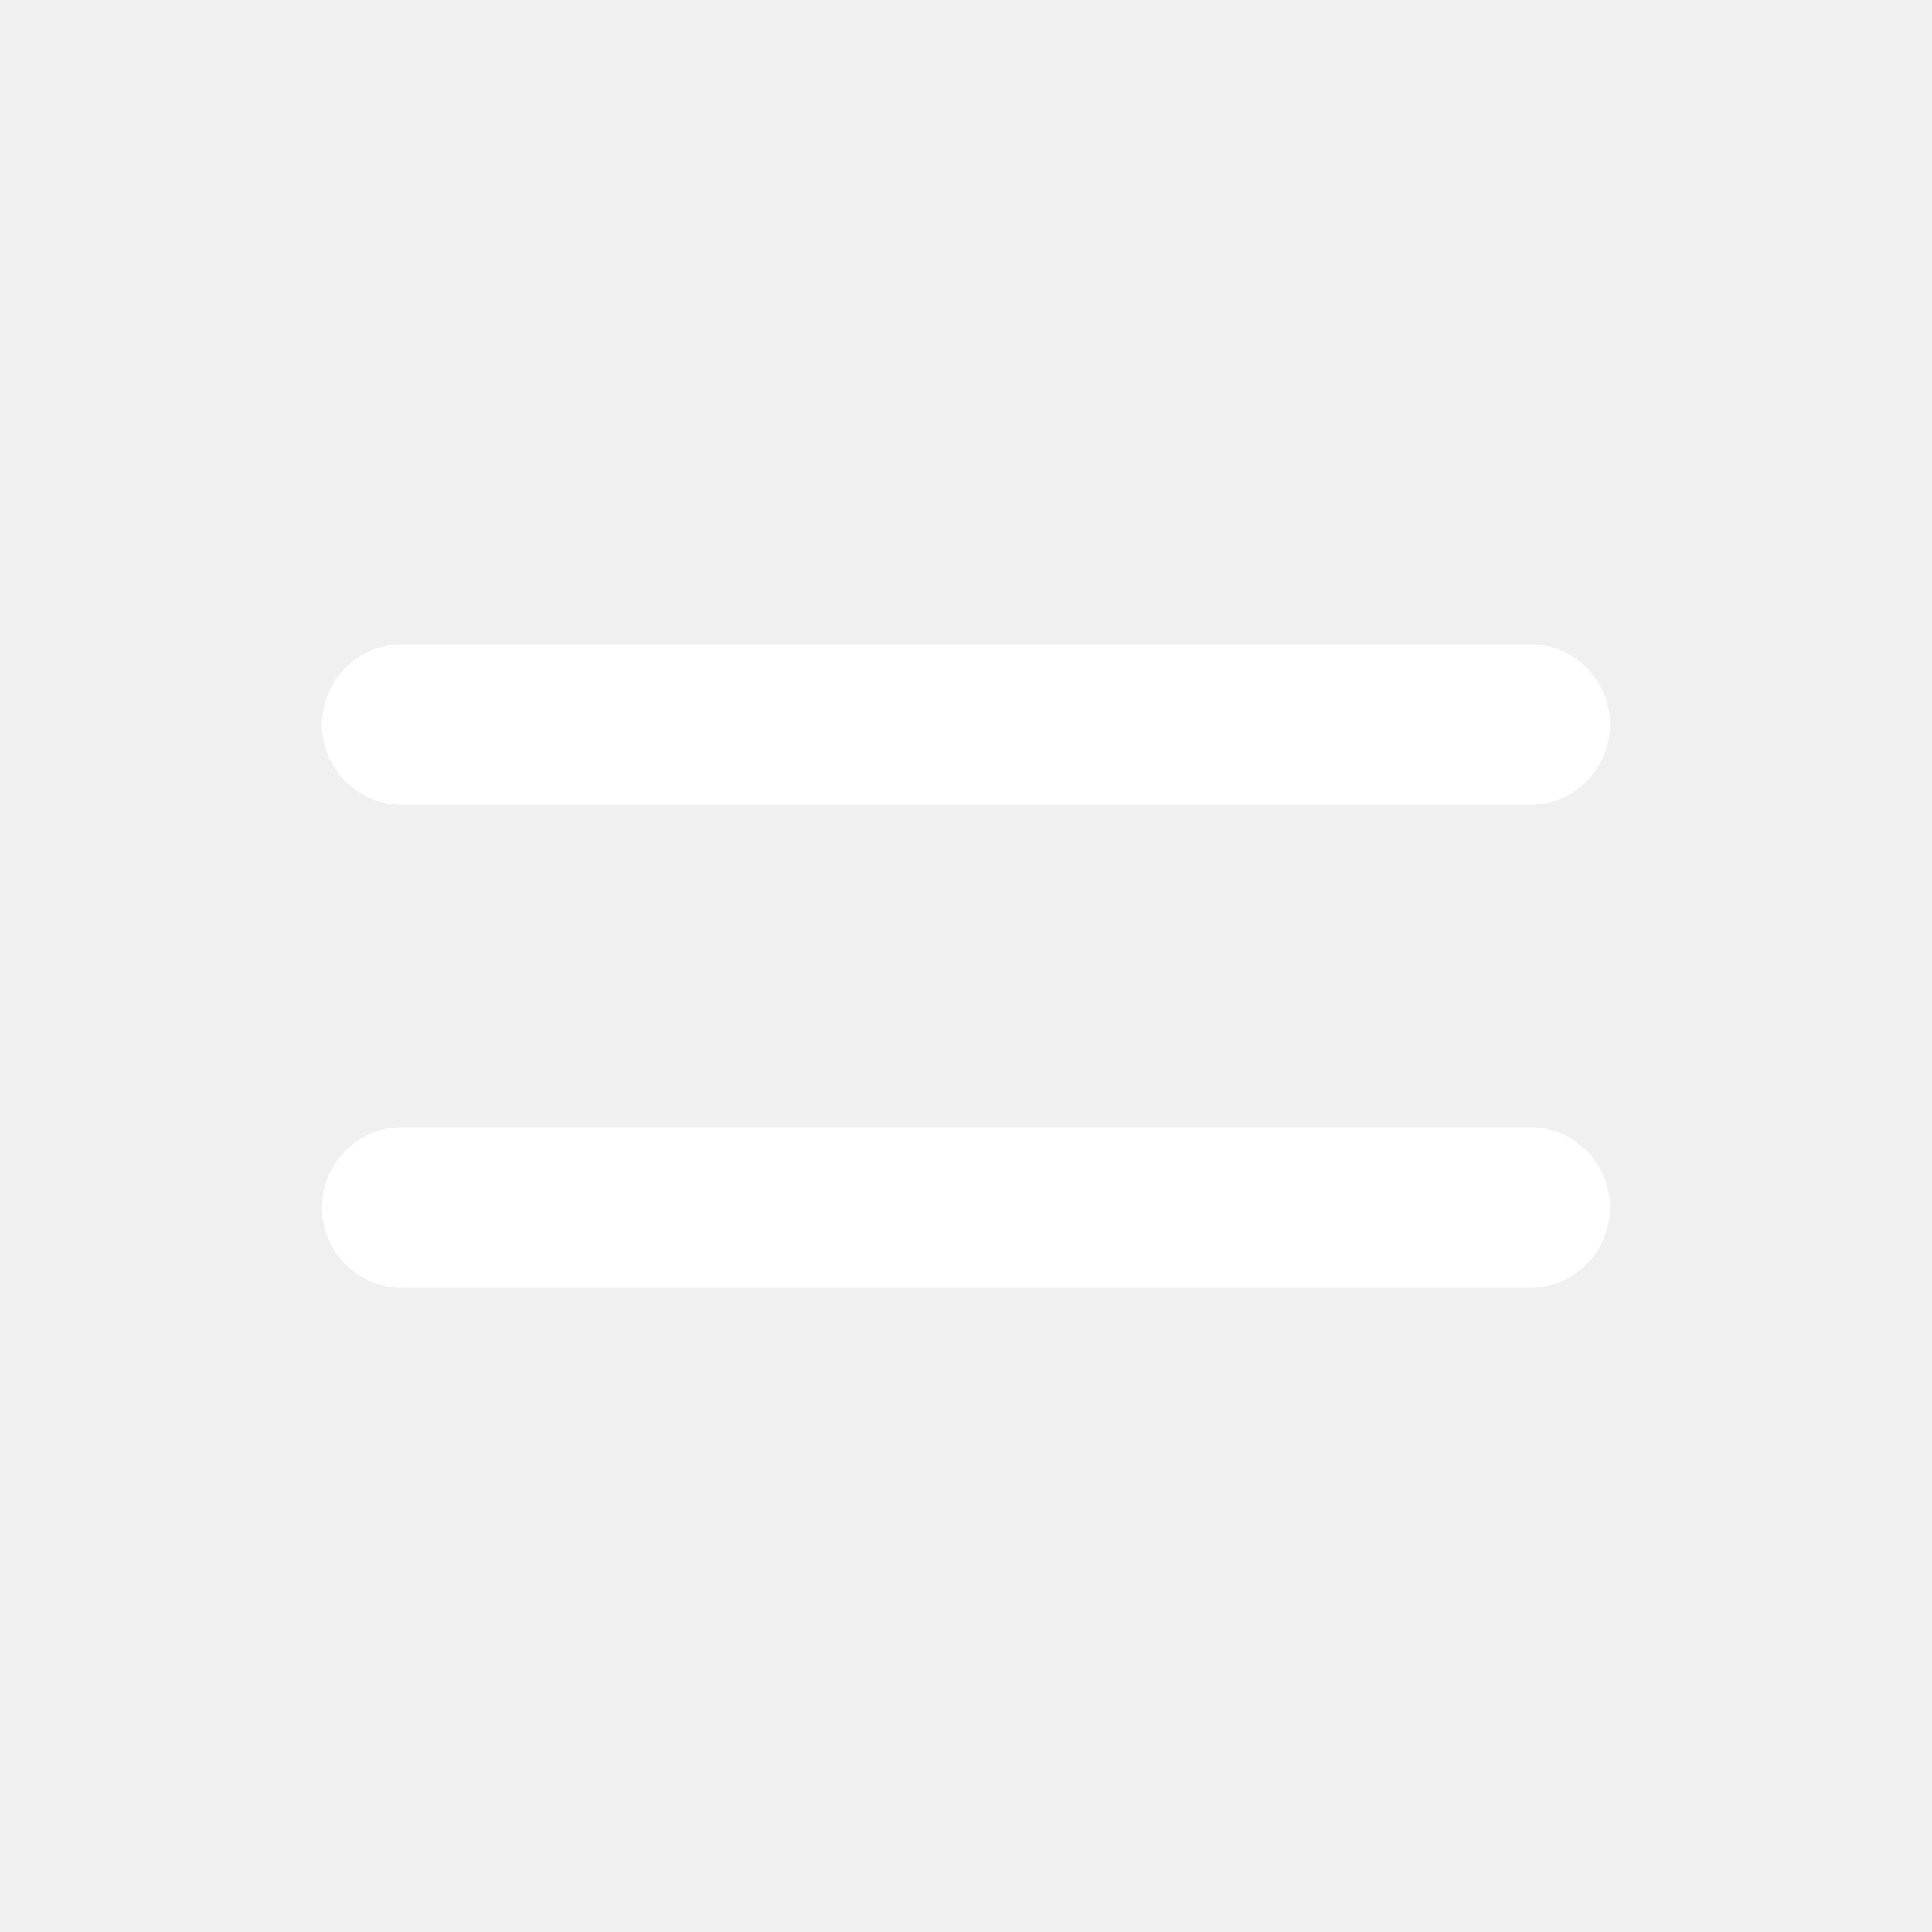
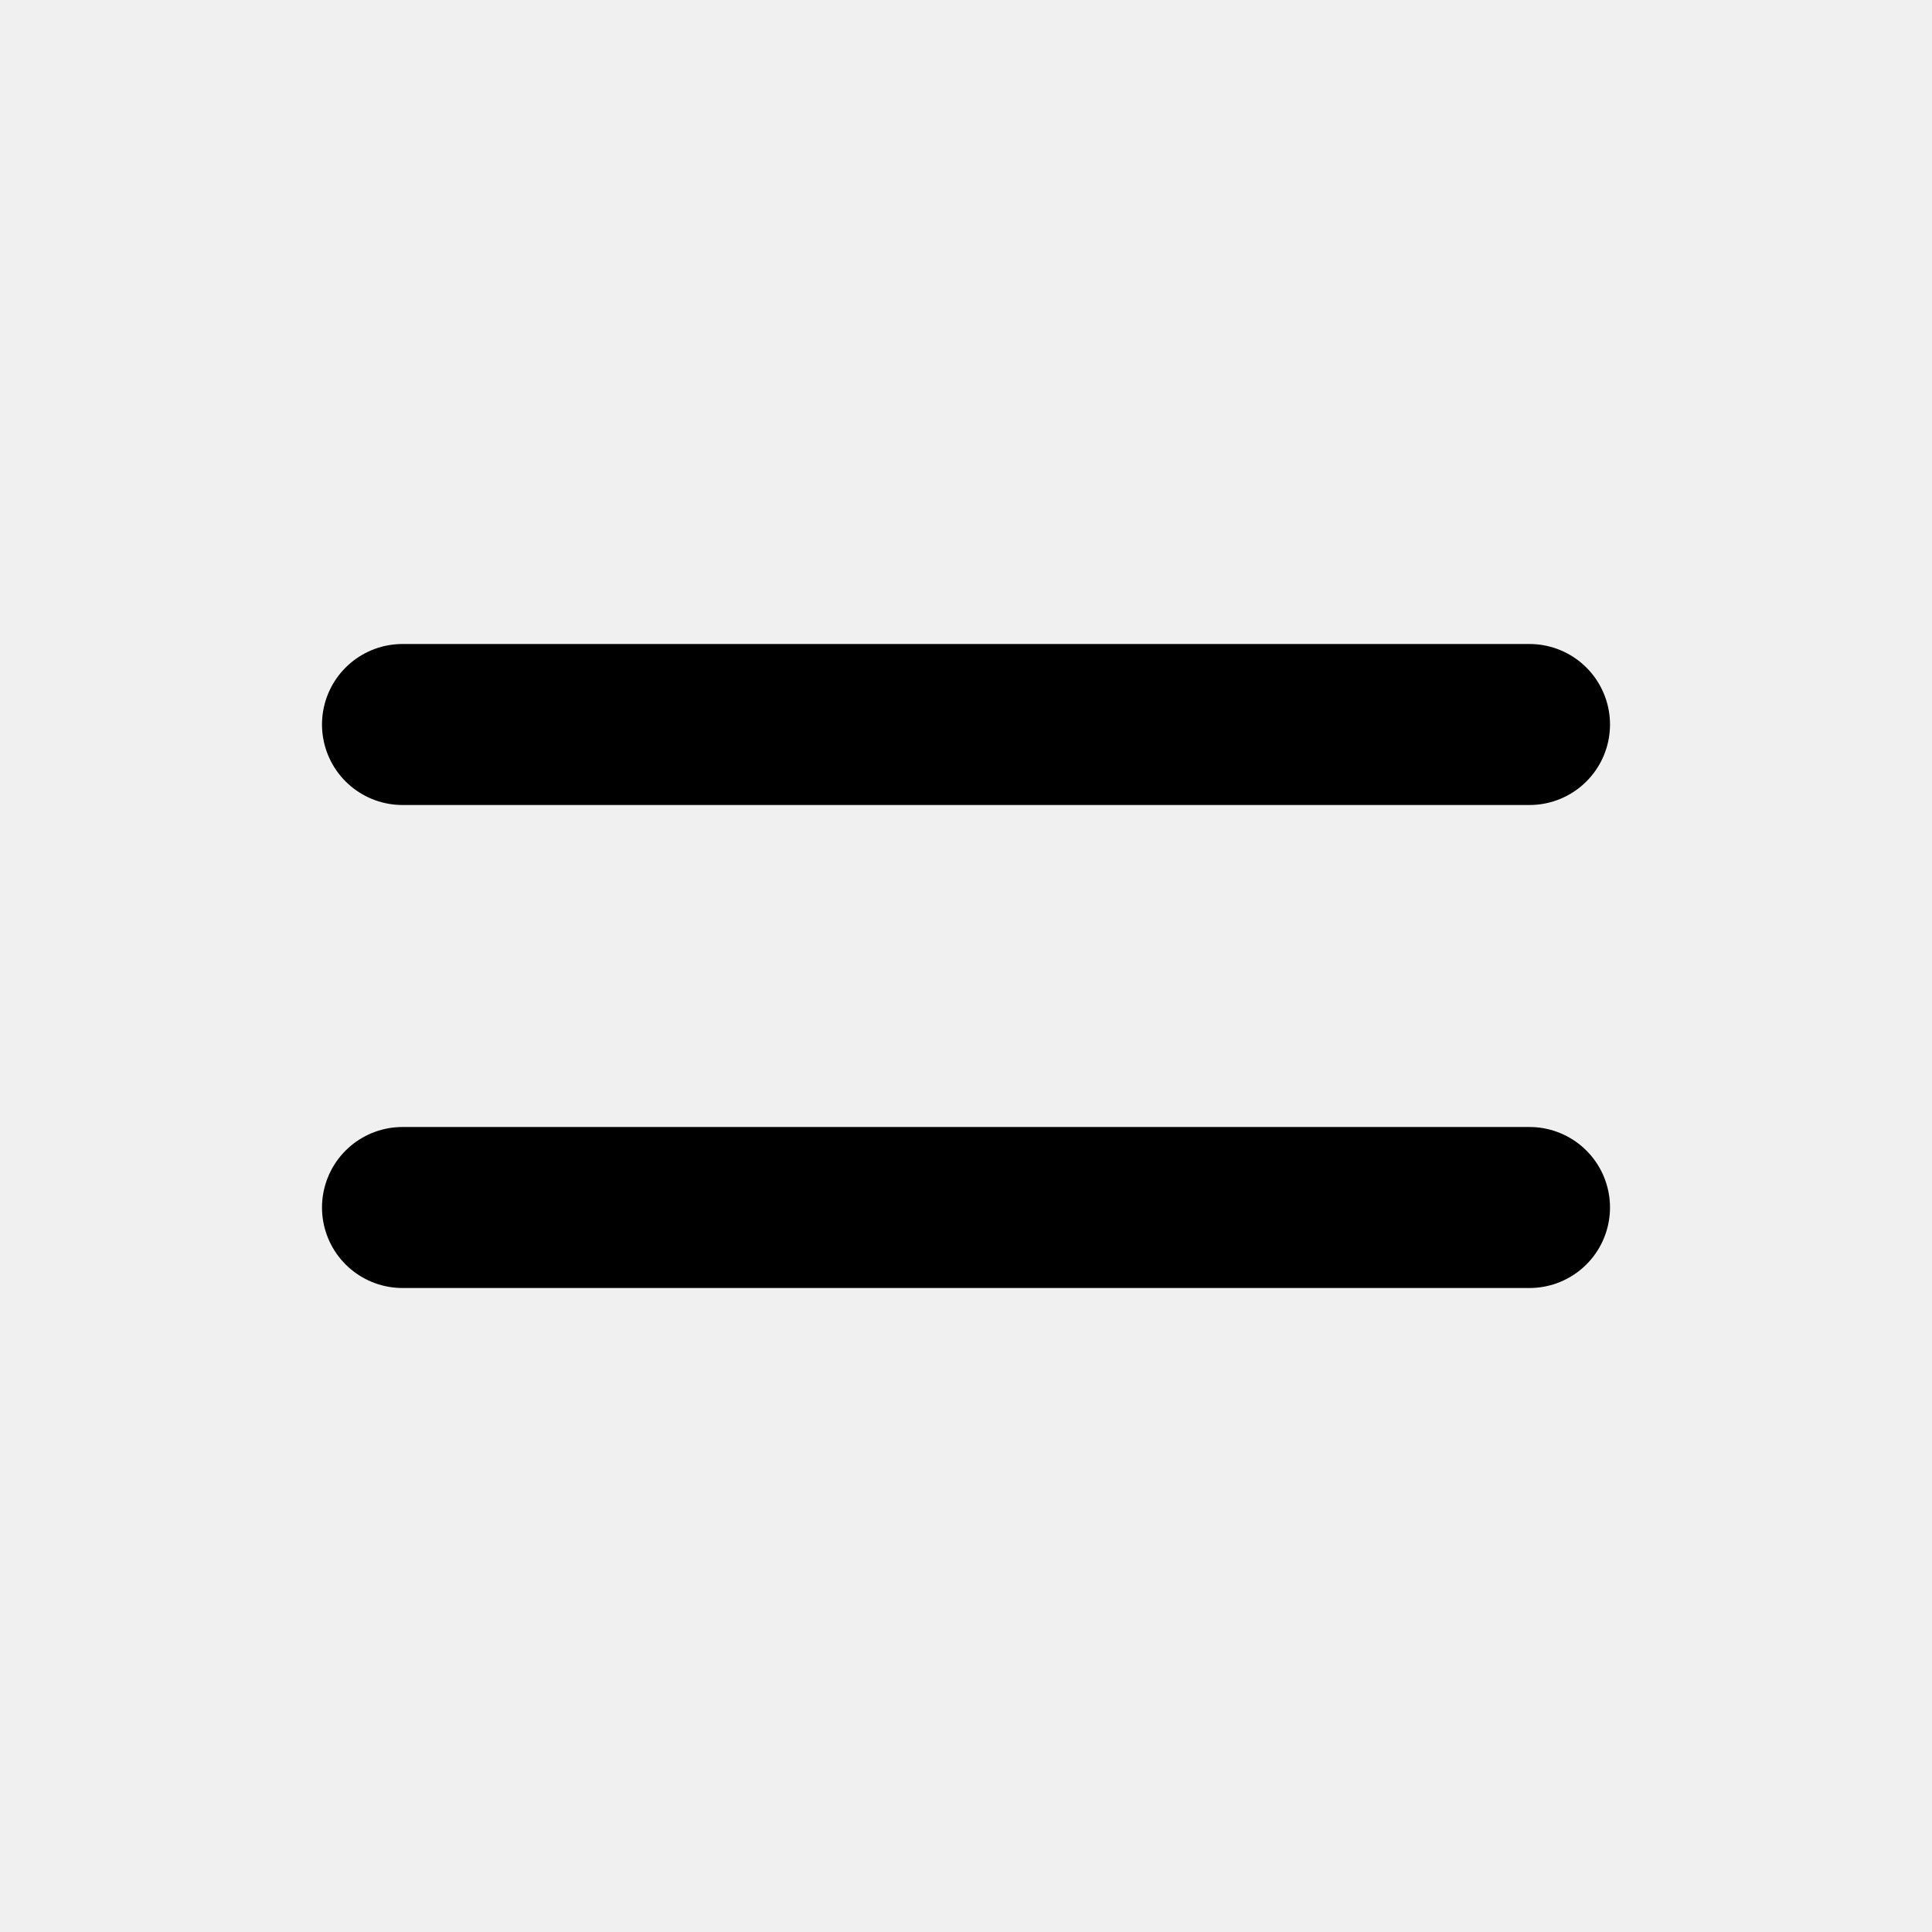
<svg xmlns="http://www.w3.org/2000/svg" width="30px" height="30px" viewBox="0 0 24 24" fill="none">
  <g id="Menu / Menu_Duo_MD">
-     <path id="Vector" d="M5 15H19M5 9H19" stroke="#ffffff" stroke-width="2" stroke-linecap="round" stroke-linejoin="round" />
+     <path id="Vector" d="M5 15H19M5 9H19" stroke="#000" stroke-width="2" stroke-linecap="round" stroke-linejoin="round" />
  </g>
</svg>
